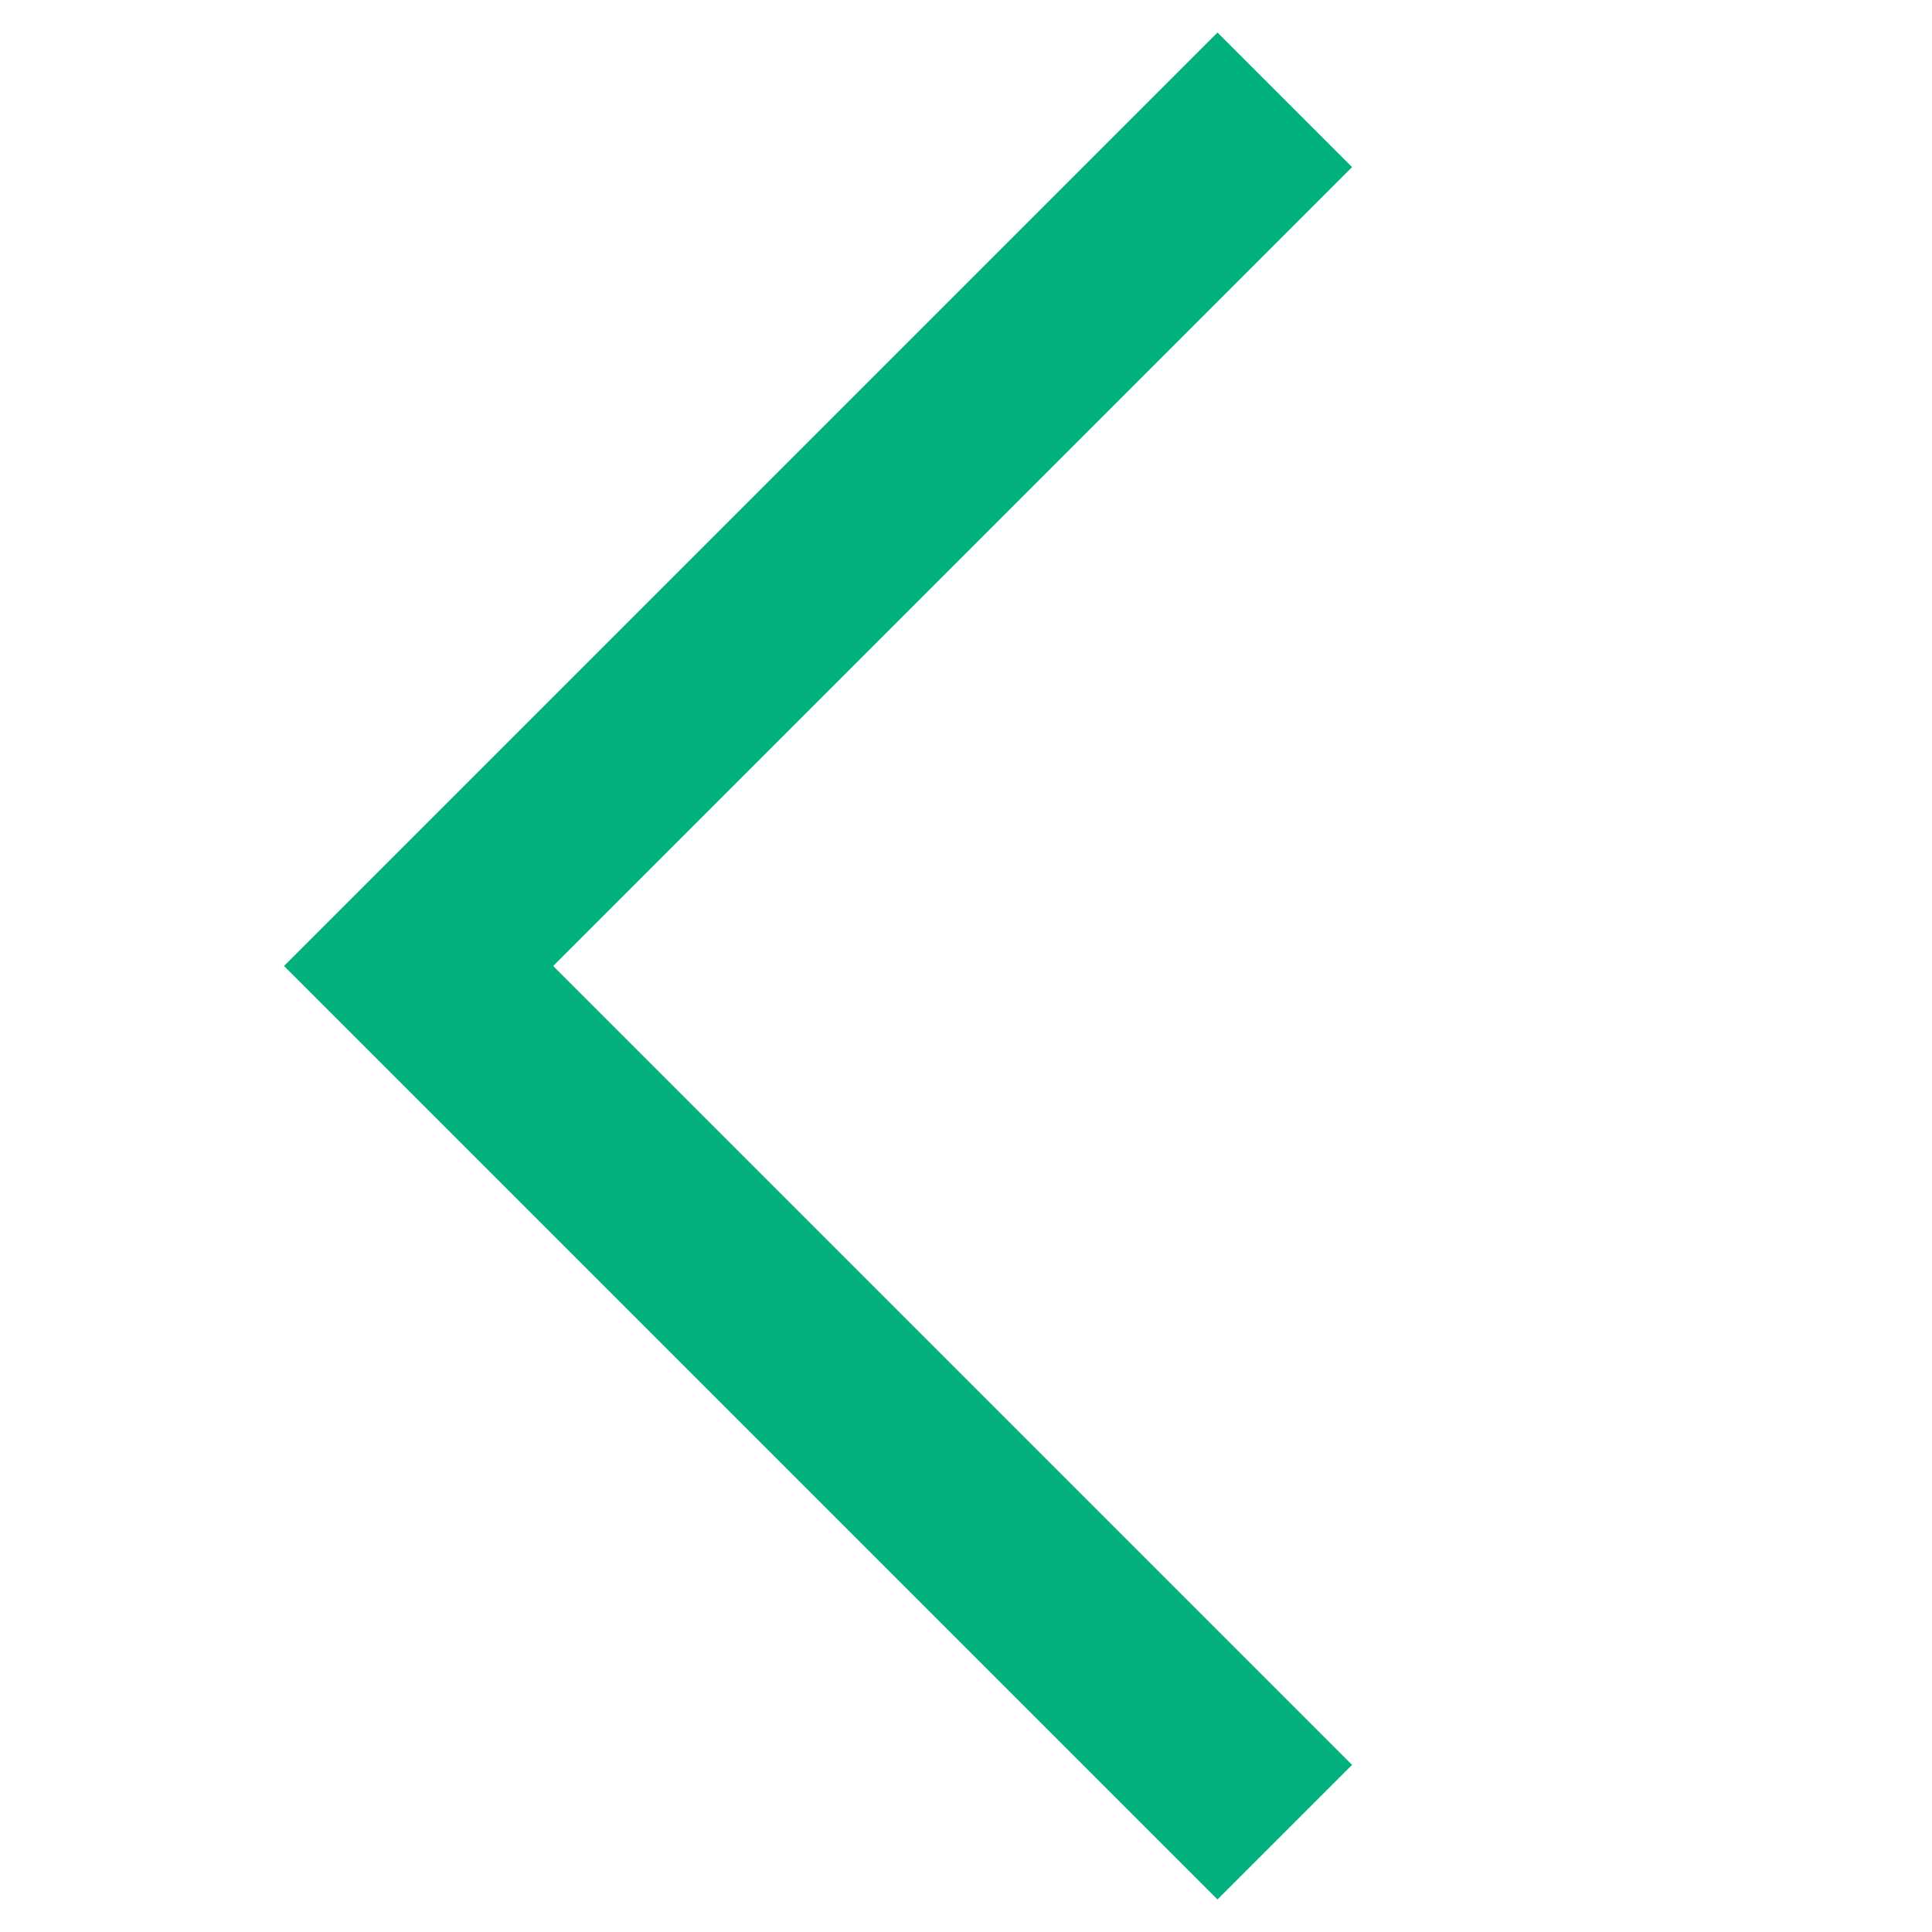
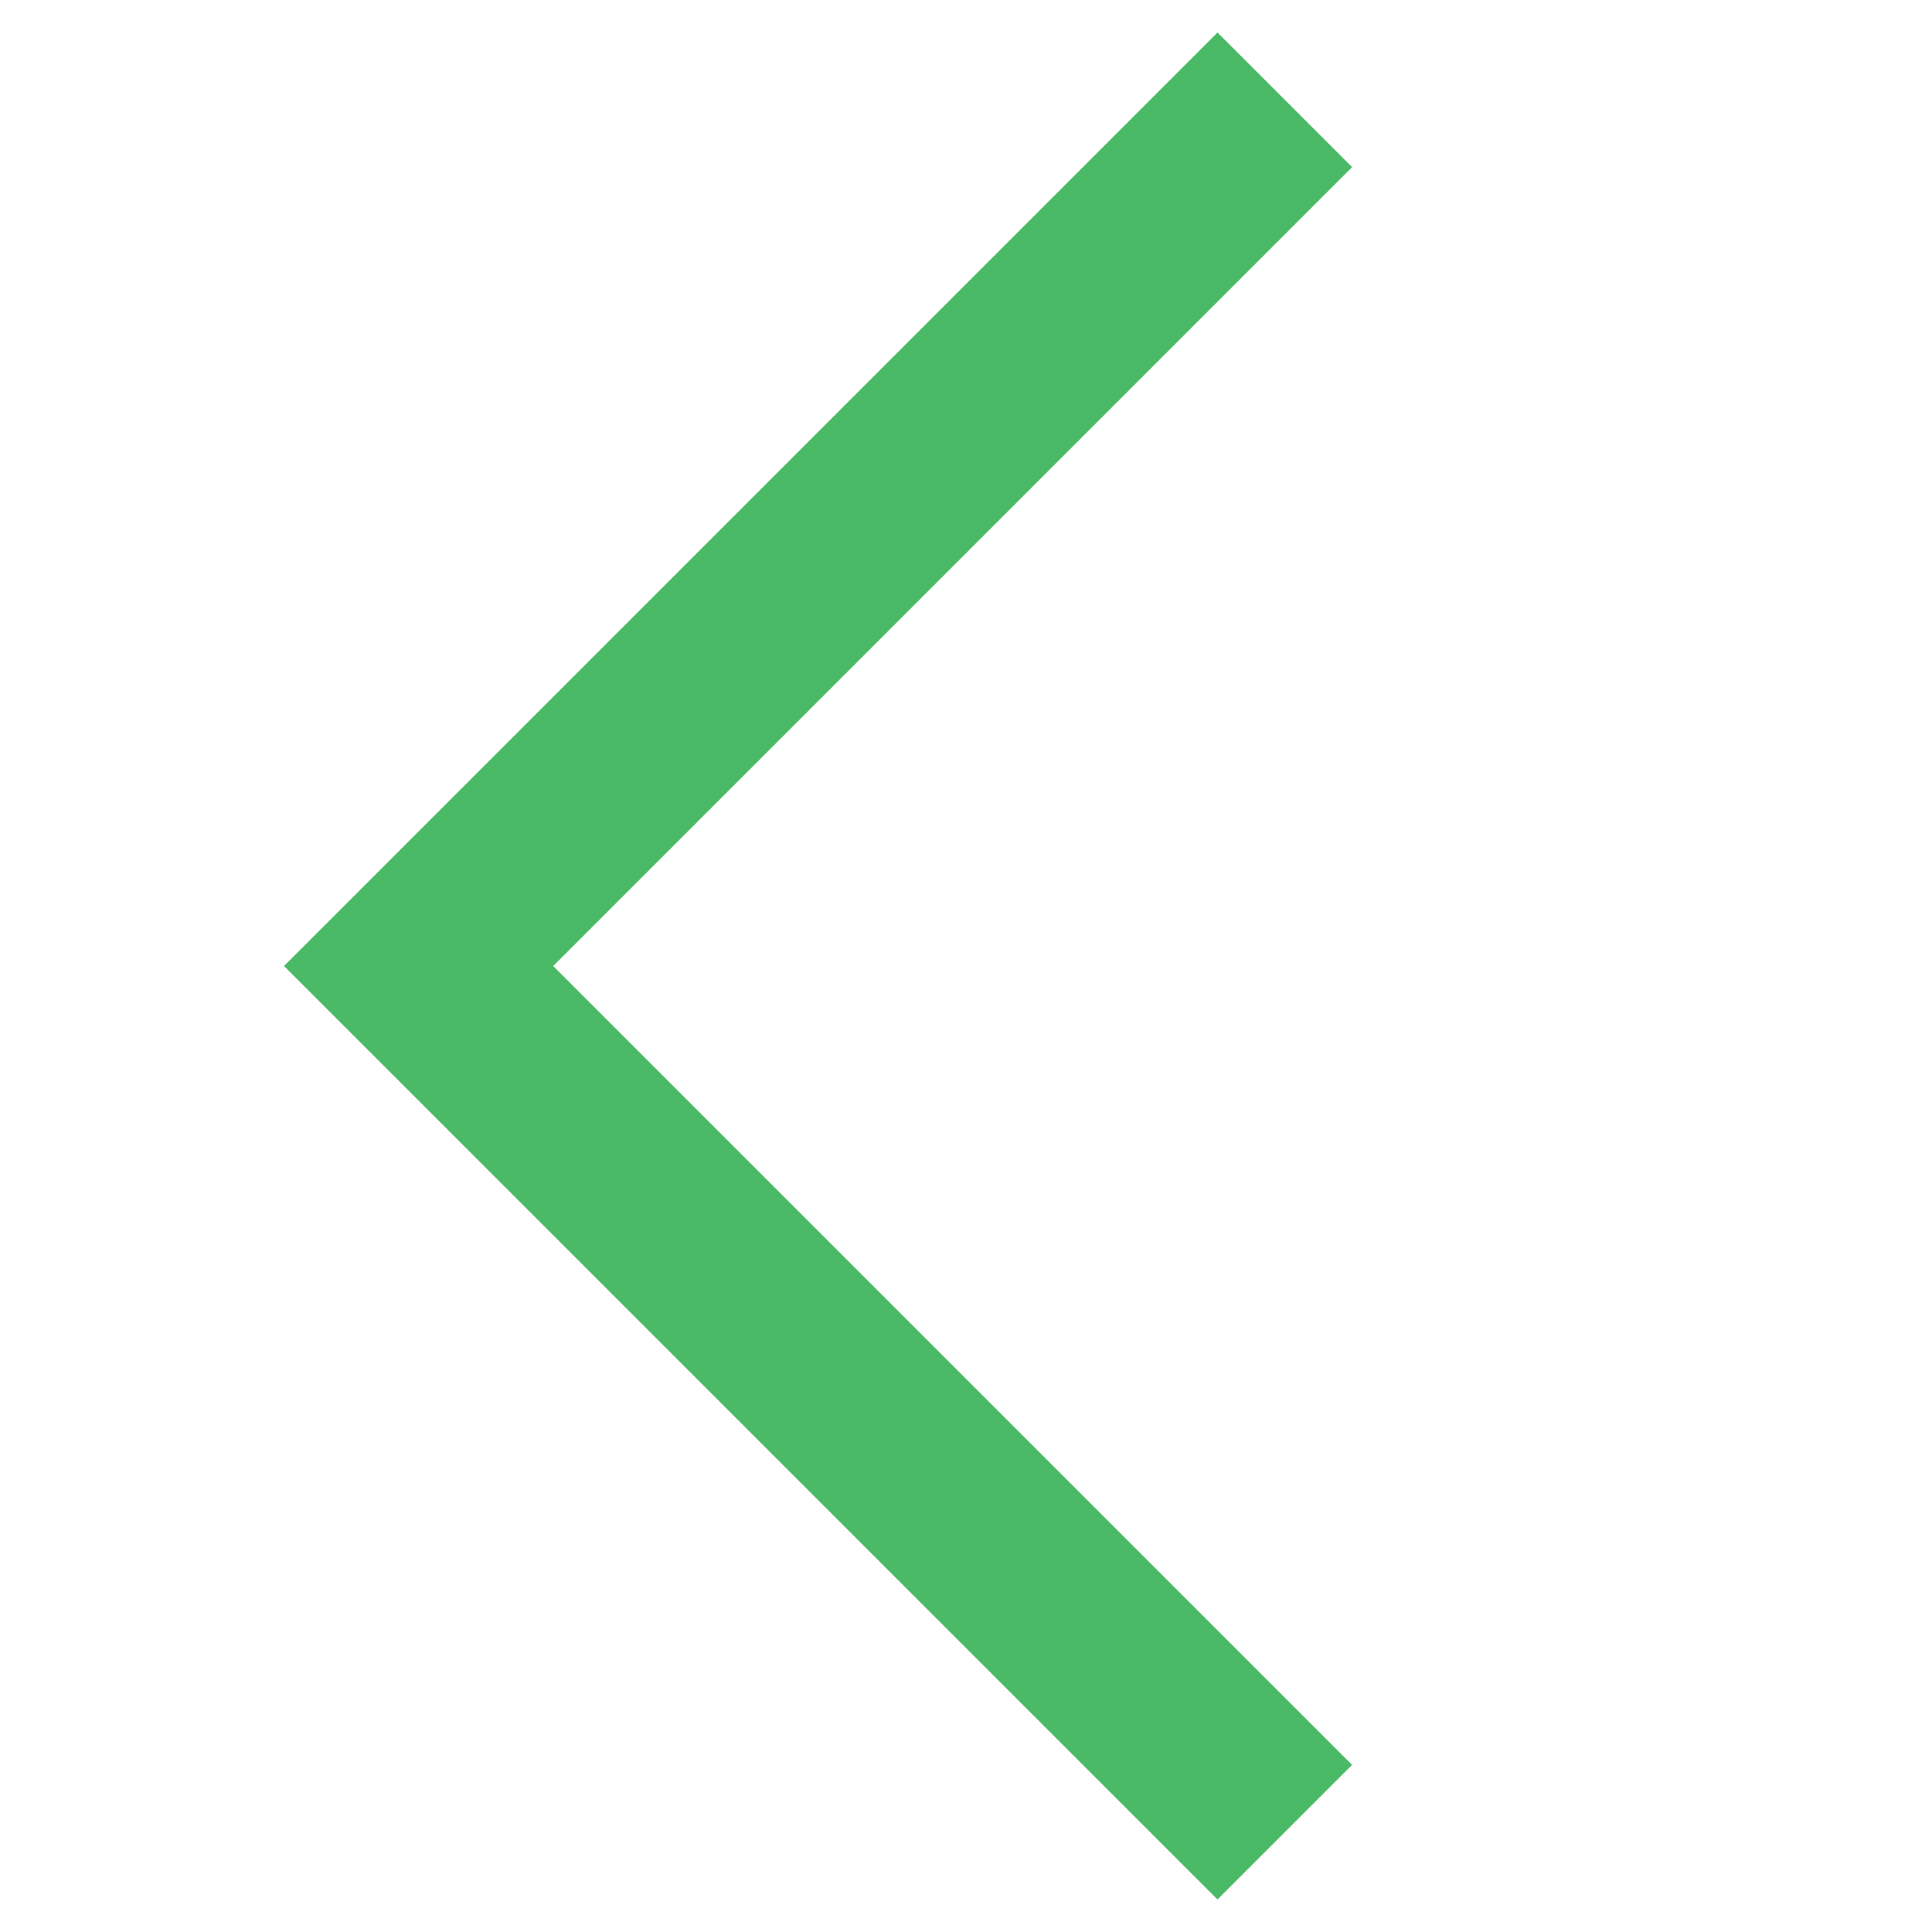
<svg xmlns="http://www.w3.org/2000/svg" version="1.1" id="图层_1" x="0px" y="0px" viewBox="0 0 60 60" style="enable-background:new 0 0 60 60;" xml:space="preserve">
  <style type="text/css">
- 	.st0{fill:none;stroke:#02B17D;stroke-width:5.911;stroke-miterlimit:10;}
+ 	.st0{fill:none;stroke:#4ABA67;stroke-width:5.911;stroke-miterlimit:10;}
</style>
  <g id="XMLID_3_">
    <path id="XMLID_5_" class="st0" d="M44.3,65.8" />
    <path id="XMLID_2_" class="st0" d="M44.3-5.8" />
    <path id="XMLID_4_" class="st0" d="M39.9,3.1L13,30l26.9,26.9" />
  </g>
</svg>
